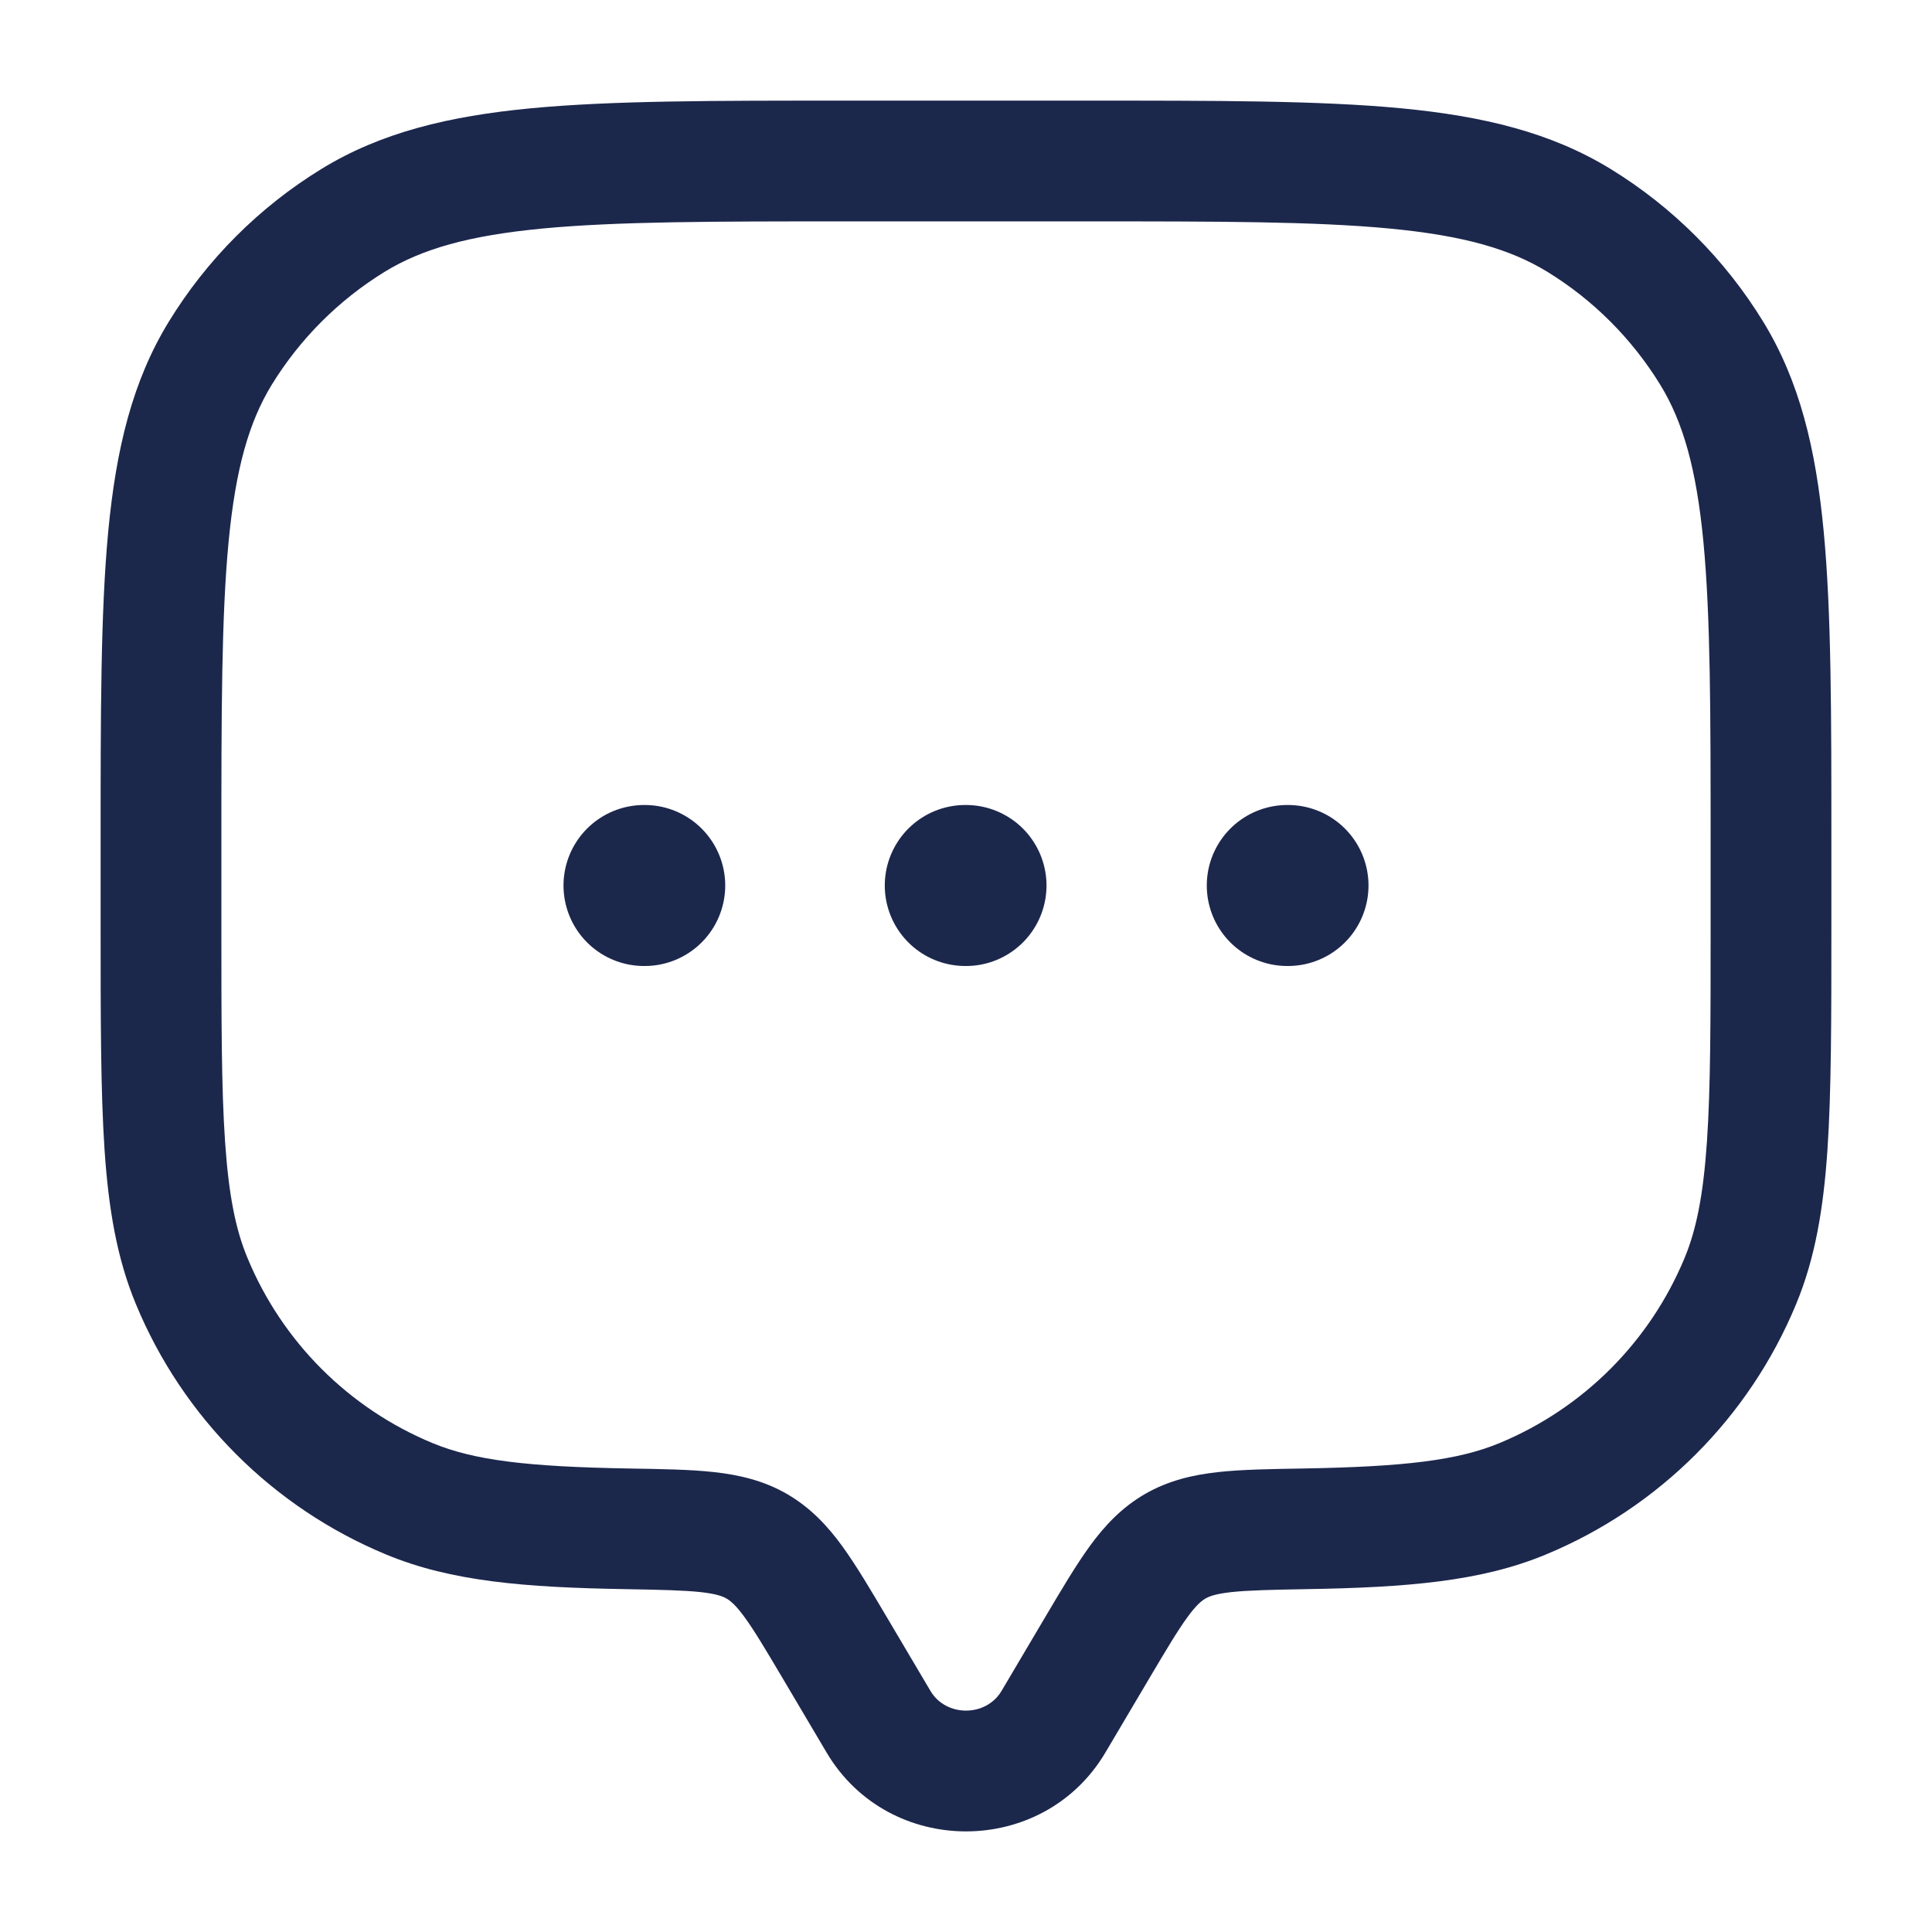
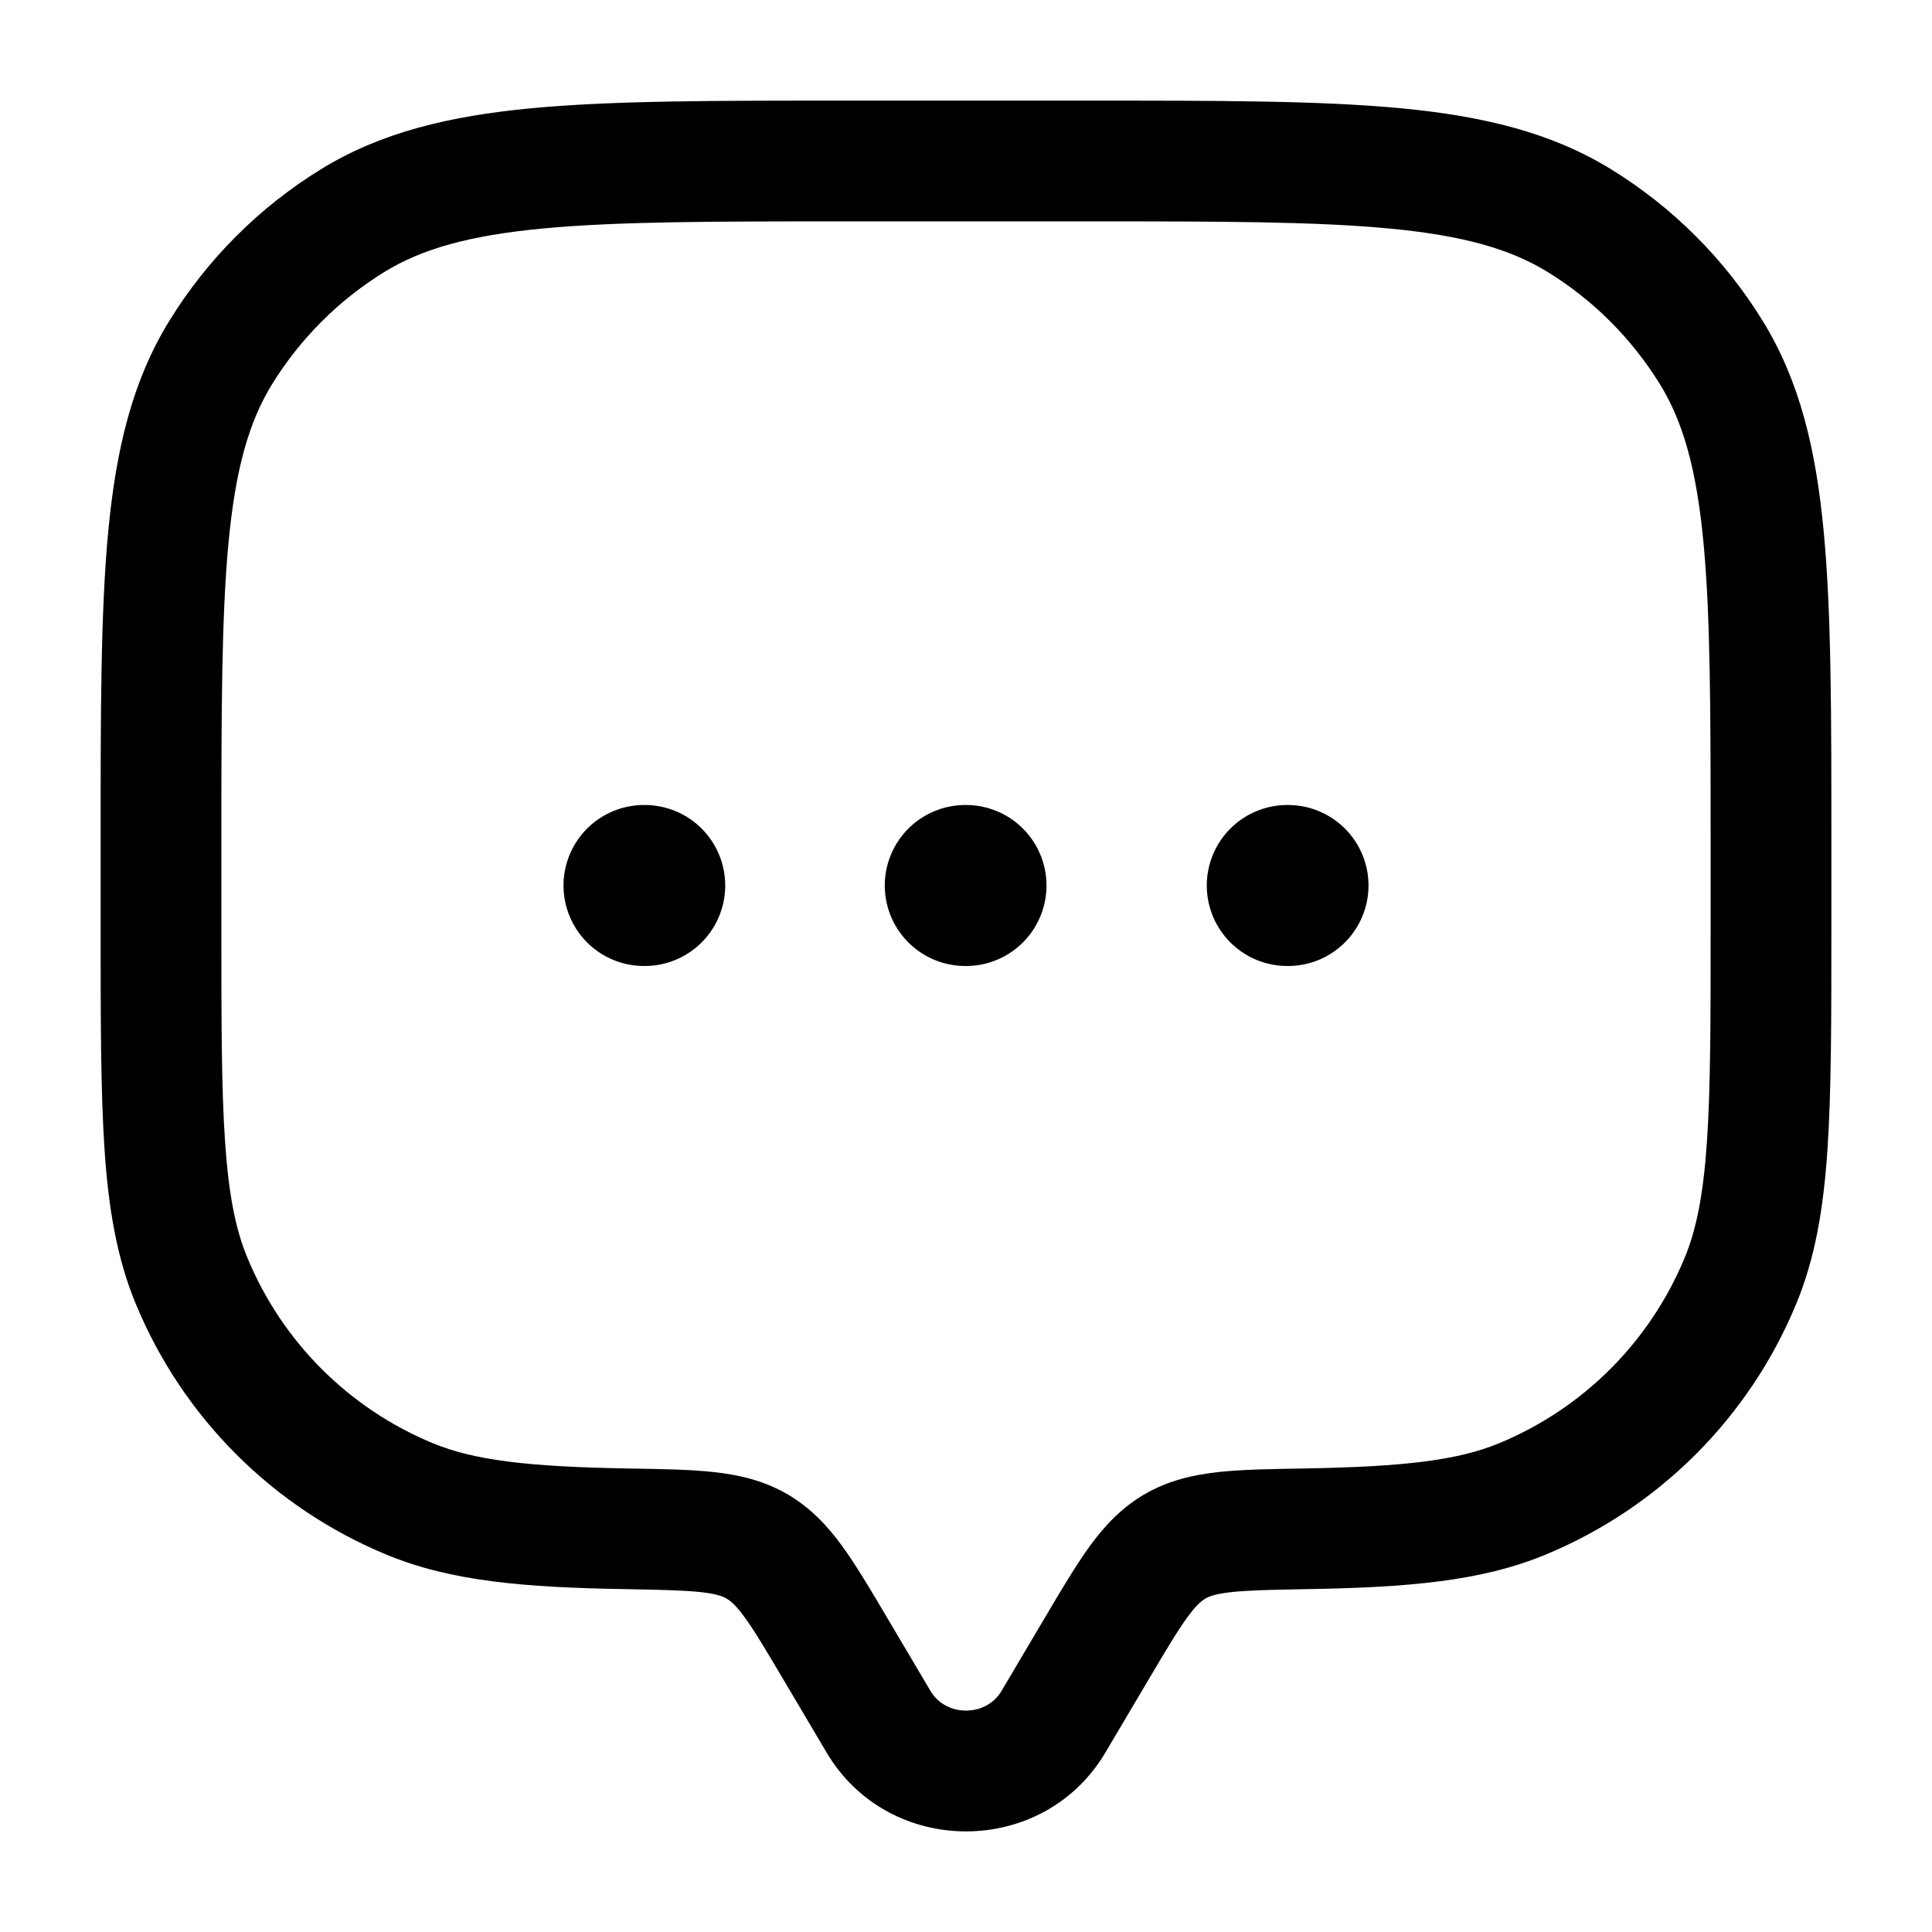
<svg xmlns="http://www.w3.org/2000/svg" viewBox="0 0 24 24" fill="none">
  <g id="SVGRepo_bgCarrier" stroke-width="0" />
  <g id="SVGRepo_tracerCarrier" stroke-linecap="round" stroke-linejoin="round" />
  <g id="SVGRepo_iconCarrier">
-     <path d="M13.087 21.388L13.732 21.77L13.087 21.388ZM13.629 20.472L12.983 20.09L13.629 20.472ZM10.371 20.472L9.726 20.854H9.726L10.371 20.472ZM10.913 21.388L11.559 21.006L10.913 21.388ZM2.381 15.913L3.074 15.626V15.626L2.381 15.913ZM7.79 18.991L7.777 19.741L7.79 18.991ZM5.087 18.619L4.8 19.312H4.8L5.087 18.619ZM21.619 15.913L22.312 16.2V16.2L21.619 15.913ZM16.21 18.991L16.198 18.242L16.21 18.991ZM18.913 18.619L19.2 19.312H19.2L18.913 18.619ZM19.613 2.737L19.221 3.376L19.613 2.737ZM21.263 4.388L21.903 3.996V3.996L21.263 4.388ZM4.388 2.737L3.996 2.097V2.097L4.388 2.737ZM2.737 4.388L2.097 3.996H2.097L2.737 4.388ZM9.403 19.21L9.78 18.561L9.78 18.561L9.403 19.21ZM13.732 21.77L14.274 20.854L12.983 20.09L12.441 21.006L13.732 21.77ZM9.726 20.854L10.268 21.77L11.559 21.006L11.017 20.09L9.726 20.854ZM12.441 21.006C12.248 21.331 11.752 21.331 11.559 21.006L10.268 21.77C11.041 23.077 12.959 23.077 13.732 21.77L12.441 21.006ZM10.5 2.75H13.5V1.25H10.5V2.75ZM21.25 10.5V11.5H22.75V10.5H21.25ZM2.75 11.5V10.5H1.25V11.5H2.75ZM1.25 11.5C1.25 12.655 1.25 13.558 1.299 14.287C1.349 15.022 1.453 15.634 1.688 16.2L3.074 15.626C2.927 15.274 2.841 14.844 2.796 14.185C2.75 13.519 2.75 12.675 2.75 11.5H1.25ZM7.803 18.242C6.547 18.22 5.889 18.14 5.374 17.927L4.8 19.312C5.605 19.646 6.521 19.72 7.777 19.741L7.803 18.242ZM1.688 16.2C2.271 17.609 3.391 18.729 4.8 19.312L5.374 17.927C4.332 17.495 3.505 16.668 3.074 15.626L1.688 16.2ZM21.25 11.5C21.25 12.675 21.25 13.519 21.204 14.185C21.159 14.844 21.073 15.274 20.927 15.626L22.312 16.2C22.547 15.634 22.651 15.022 22.701 14.287C22.75 13.558 22.75 12.655 22.75 11.5H21.25ZM16.223 19.741C17.479 19.72 18.395 19.646 19.2 19.312L18.626 17.927C18.111 18.14 17.453 18.22 16.198 18.242L16.223 19.741ZM20.927 15.626C20.495 16.668 19.668 17.495 18.626 17.927L19.2 19.312C20.609 18.729 21.729 17.609 22.312 16.2L20.927 15.626ZM13.5 2.75C15.151 2.75 16.337 2.751 17.262 2.839C18.176 2.926 18.757 3.092 19.221 3.376L20.004 2.097C19.265 1.645 18.427 1.443 17.404 1.345C16.392 1.249 15.122 1.25 13.5 1.25V2.75ZM22.75 10.5C22.75 8.878 22.751 7.609 22.654 6.596C22.557 5.573 22.355 4.734 21.903 3.996L20.624 4.779C20.908 5.243 21.074 5.824 21.161 6.738C21.249 7.663 21.25 8.849 21.25 10.5H22.75ZM19.221 3.376C19.793 3.727 20.273 4.208 20.624 4.779L21.903 3.996C21.429 3.222 20.778 2.571 20.004 2.097L19.221 3.376ZM10.5 1.25C8.878 1.25 7.609 1.249 6.596 1.345C5.573 1.443 4.734 1.645 3.996 2.097L4.779 3.376C5.243 3.092 5.824 2.926 6.738 2.839C7.663 2.751 8.849 2.75 10.5 2.75V1.25ZM2.75 10.5C2.75 8.849 2.751 7.663 2.839 6.738C2.926 5.824 3.092 5.243 3.376 4.779L2.097 3.996C1.645 4.734 1.443 5.573 1.345 6.596C1.249 7.609 1.25 8.878 1.25 10.5H2.75ZM3.996 2.097C3.222 2.571 2.571 3.222 2.097 3.996L3.376 4.779C3.727 4.208 4.208 3.727 4.779 3.376L3.996 2.097ZM11.017 20.09C10.814 19.747 10.635 19.444 10.462 19.206C10.28 18.956 10.07 18.73 9.78 18.561L9.026 19.858C9.073 19.886 9.138 19.936 9.25 20.09C9.371 20.256 9.508 20.486 9.726 20.854L11.017 20.09ZM7.777 19.741C8.216 19.749 8.494 19.755 8.706 19.778C8.904 19.8 8.981 19.832 9.026 19.858L9.78 18.561C9.487 18.391 9.182 18.322 8.871 18.287C8.573 18.254 8.214 18.249 7.803 18.242L7.777 19.741ZM14.274 20.854C14.492 20.486 14.629 20.256 14.75 20.09C14.862 19.936 14.927 19.886 14.974 19.858L14.22 18.561C13.93 18.73 13.72 18.956 13.538 19.206C13.365 19.444 13.186 19.747 12.983 20.09L14.274 20.854ZM16.198 18.242C15.786 18.249 15.427 18.254 15.129 18.287C14.818 18.322 14.513 18.391 14.22 18.561L14.974 19.858C15.019 19.832 15.096 19.8 15.294 19.778C15.506 19.755 15.784 19.749 16.223 19.741L16.198 18.242Z" fill="#1C274C" />
-     <path d="M8 11H8.009M11.991 11H12M15.991 11H16" stroke="#1C274C" stroke-width="2" stroke-linecap="round" stroke-linejoin="round" />
+     <path d="M13.087 21.388L13.732 21.77L13.087 21.388ZM13.629 20.472L12.983 20.09L13.629 20.472ZM10.371 20.472L9.726 20.854H9.726L10.371 20.472ZM10.913 21.388L11.559 21.006L10.913 21.388ZM2.381 15.913L3.074 15.626V15.626L2.381 15.913ZM7.79 18.991L7.777 19.741L7.79 18.991ZM5.087 18.619L4.8 19.312H4.8L5.087 18.619ZM21.619 15.913L22.312 16.2V16.2L21.619 15.913ZM16.21 18.991L16.198 18.242L16.21 18.991ZM18.913 18.619L19.2 19.312H19.2L18.913 18.619ZM19.613 2.737L19.221 3.376L19.613 2.737ZM21.263 4.388L21.903 3.996V3.996L21.263 4.388ZM4.388 2.737L3.996 2.097V2.097L4.388 2.737ZM2.737 4.388L2.097 3.996H2.097L2.737 4.388ZM9.403 19.21L9.78 18.561L9.78 18.561L9.403 19.21ZM13.732 21.77L14.274 20.854L12.983 20.09L12.441 21.006L13.732 21.77ZM9.726 20.854L10.268 21.77L11.559 21.006L11.017 20.09L9.726 20.854ZM12.441 21.006C12.248 21.331 11.752 21.331 11.559 21.006L10.268 21.77C11.041 23.077 12.959 23.077 13.732 21.77L12.441 21.006ZM10.5 2.75H13.5V1.25H10.5V2.75ZM21.25 10.5V11.5H22.75V10.5H21.25ZM2.75 11.5V10.5H1.25V11.5H2.75ZM1.25 11.5C1.25 12.655 1.25 13.558 1.299 14.287C1.349 15.022 1.453 15.634 1.688 16.2L3.074 15.626C2.927 15.274 2.841 14.844 2.796 14.185C2.75 13.519 2.75 12.675 2.75 11.5H1.25ZM7.803 18.242C6.547 18.22 5.889 18.14 5.374 17.927L4.8 19.312C5.605 19.646 6.521 19.72 7.777 19.741L7.803 18.242ZM1.688 16.2C2.271 17.609 3.391 18.729 4.8 19.312L5.374 17.927C4.332 17.495 3.505 16.668 3.074 15.626L1.688 16.2ZM21.25 11.5C21.25 12.675 21.25 13.519 21.204 14.185C21.159 14.844 21.073 15.274 20.927 15.626L22.312 16.2C22.547 15.634 22.651 15.022 22.701 14.287C22.75 13.558 22.75 12.655 22.75 11.5H21.25ZM16.223 19.741C17.479 19.72 18.395 19.646 19.2 19.312L18.626 17.927C18.111 18.14 17.453 18.22 16.198 18.242L16.223 19.741ZM20.927 15.626C20.495 16.668 19.668 17.495 18.626 17.927L19.2 19.312C20.609 18.729 21.729 17.609 22.312 16.2L20.927 15.626ZM13.5 2.75C15.151 2.75 16.337 2.751 17.262 2.839C18.176 2.926 18.757 3.092 19.221 3.376L20.004 2.097C19.265 1.645 18.427 1.443 17.404 1.345C16.392 1.249 15.122 1.25 13.5 1.25V2.75ZM22.75 10.5C22.75 8.878 22.751 7.609 22.654 6.596C22.557 5.573 22.355 4.734 21.903 3.996L20.624 4.779C20.908 5.243 21.074 5.824 21.161 6.738C21.249 7.663 21.25 8.849 21.25 10.5H22.75ZM19.221 3.376C19.793 3.727 20.273 4.208 20.624 4.779L21.903 3.996C21.429 3.222 20.778 2.571 20.004 2.097L19.221 3.376ZM10.5 1.25C8.878 1.25 7.609 1.249 6.596 1.345C5.573 1.443 4.734 1.645 3.996 2.097L4.779 3.376C5.243 3.092 5.824 2.926 6.738 2.839C7.663 2.751 8.849 2.75 10.5 2.75V1.25ZM2.75 10.5C2.75 8.849 2.751 7.663 2.839 6.738C2.926 5.824 3.092 5.243 3.376 4.779L2.097 3.996C1.645 4.734 1.443 5.573 1.345 6.596C1.249 7.609 1.25 8.878 1.25 10.5H2.75ZM3.996 2.097C3.222 2.571 2.571 3.222 2.097 3.996L3.376 4.779C3.727 4.208 4.208 3.727 4.779 3.376L3.996 2.097ZM11.017 20.09C10.814 19.747 10.635 19.444 10.462 19.206C10.28 18.956 10.07 18.73 9.78 18.561L9.026 19.858C9.073 19.886 9.138 19.936 9.25 20.09C9.371 20.256 9.508 20.486 9.726 20.854L11.017 20.09ZM7.777 19.741C8.216 19.749 8.494 19.755 8.706 19.778C8.904 19.8 8.981 19.832 9.026 19.858L9.78 18.561C9.487 18.391 9.182 18.322 8.871 18.287C8.573 18.254 8.214 18.249 7.803 18.242L7.777 19.741ZM14.274 20.854C14.492 20.486 14.629 20.256 14.75 20.09C14.862 19.936 14.927 19.886 14.974 19.858L14.22 18.561C13.93 18.73 13.72 18.956 13.538 19.206C13.365 19.444 13.186 19.747 12.983 20.09L14.274 20.854ZM16.198 18.242C15.786 18.249 15.427 18.254 15.129 18.287C14.818 18.322 14.513 18.391 14.22 18.561L14.974 19.858C15.019 19.832 15.096 19.8 15.294 19.778C15.506 19.755 15.784 19.749 16.223 19.741L16.198 18.242Z" fill="currentColor" />
+     <path d="M8 11H8.009M11.991 11H12M15.991 11H16" stroke="currentColor" stroke-width="2" stroke-linecap="round" stroke-linejoin="round" />
  </g>
</svg>
